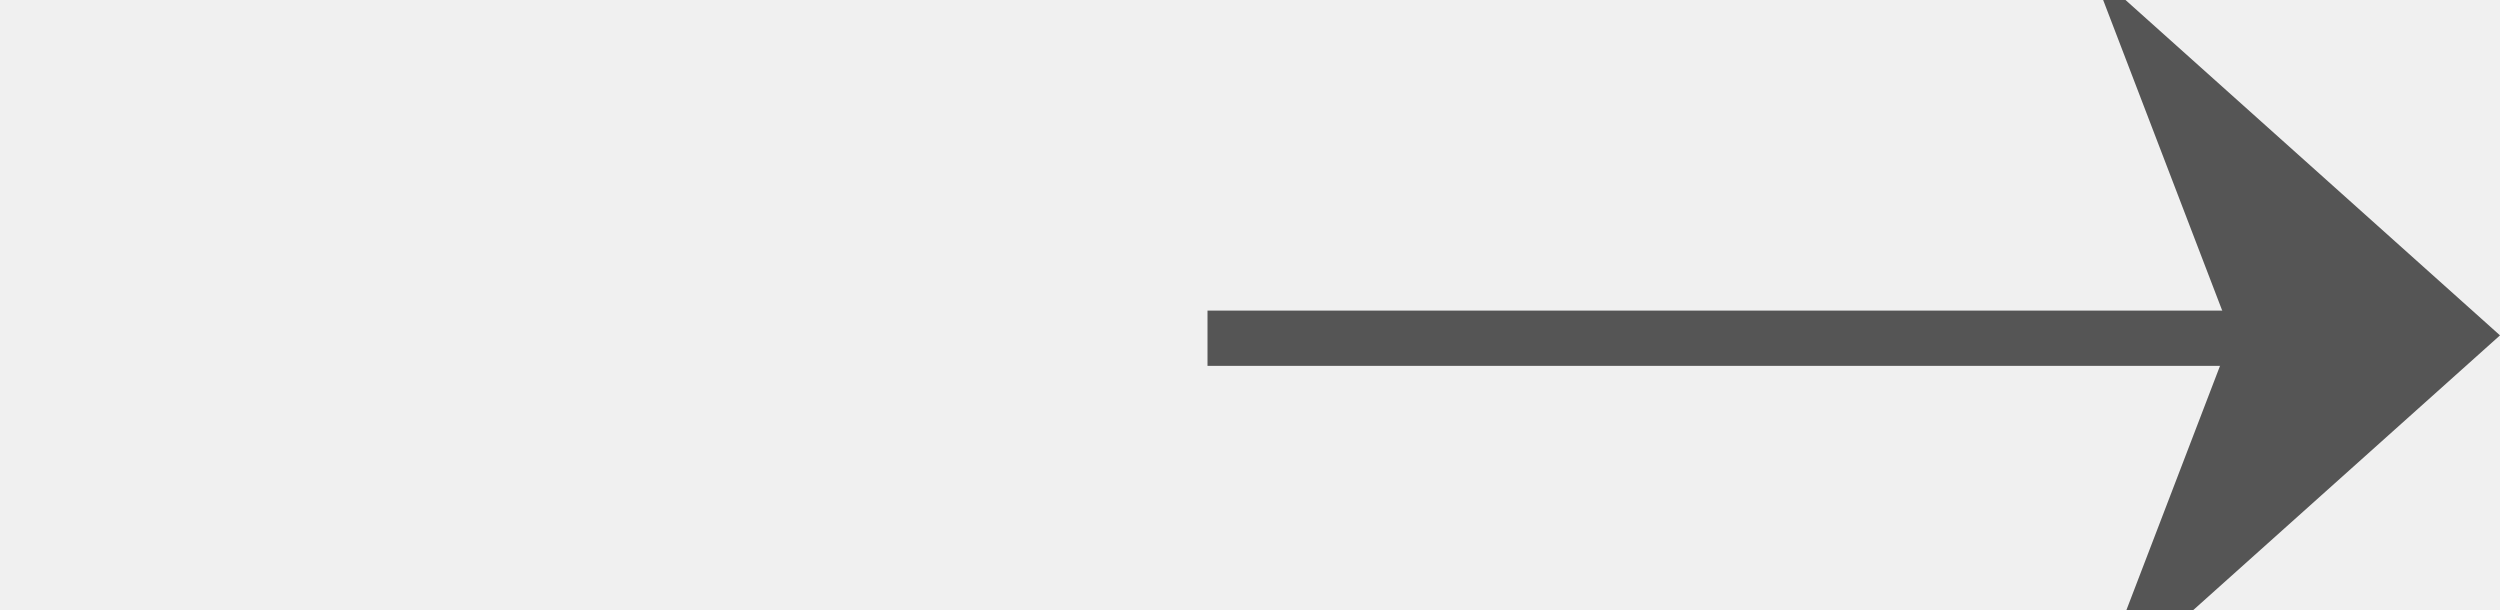
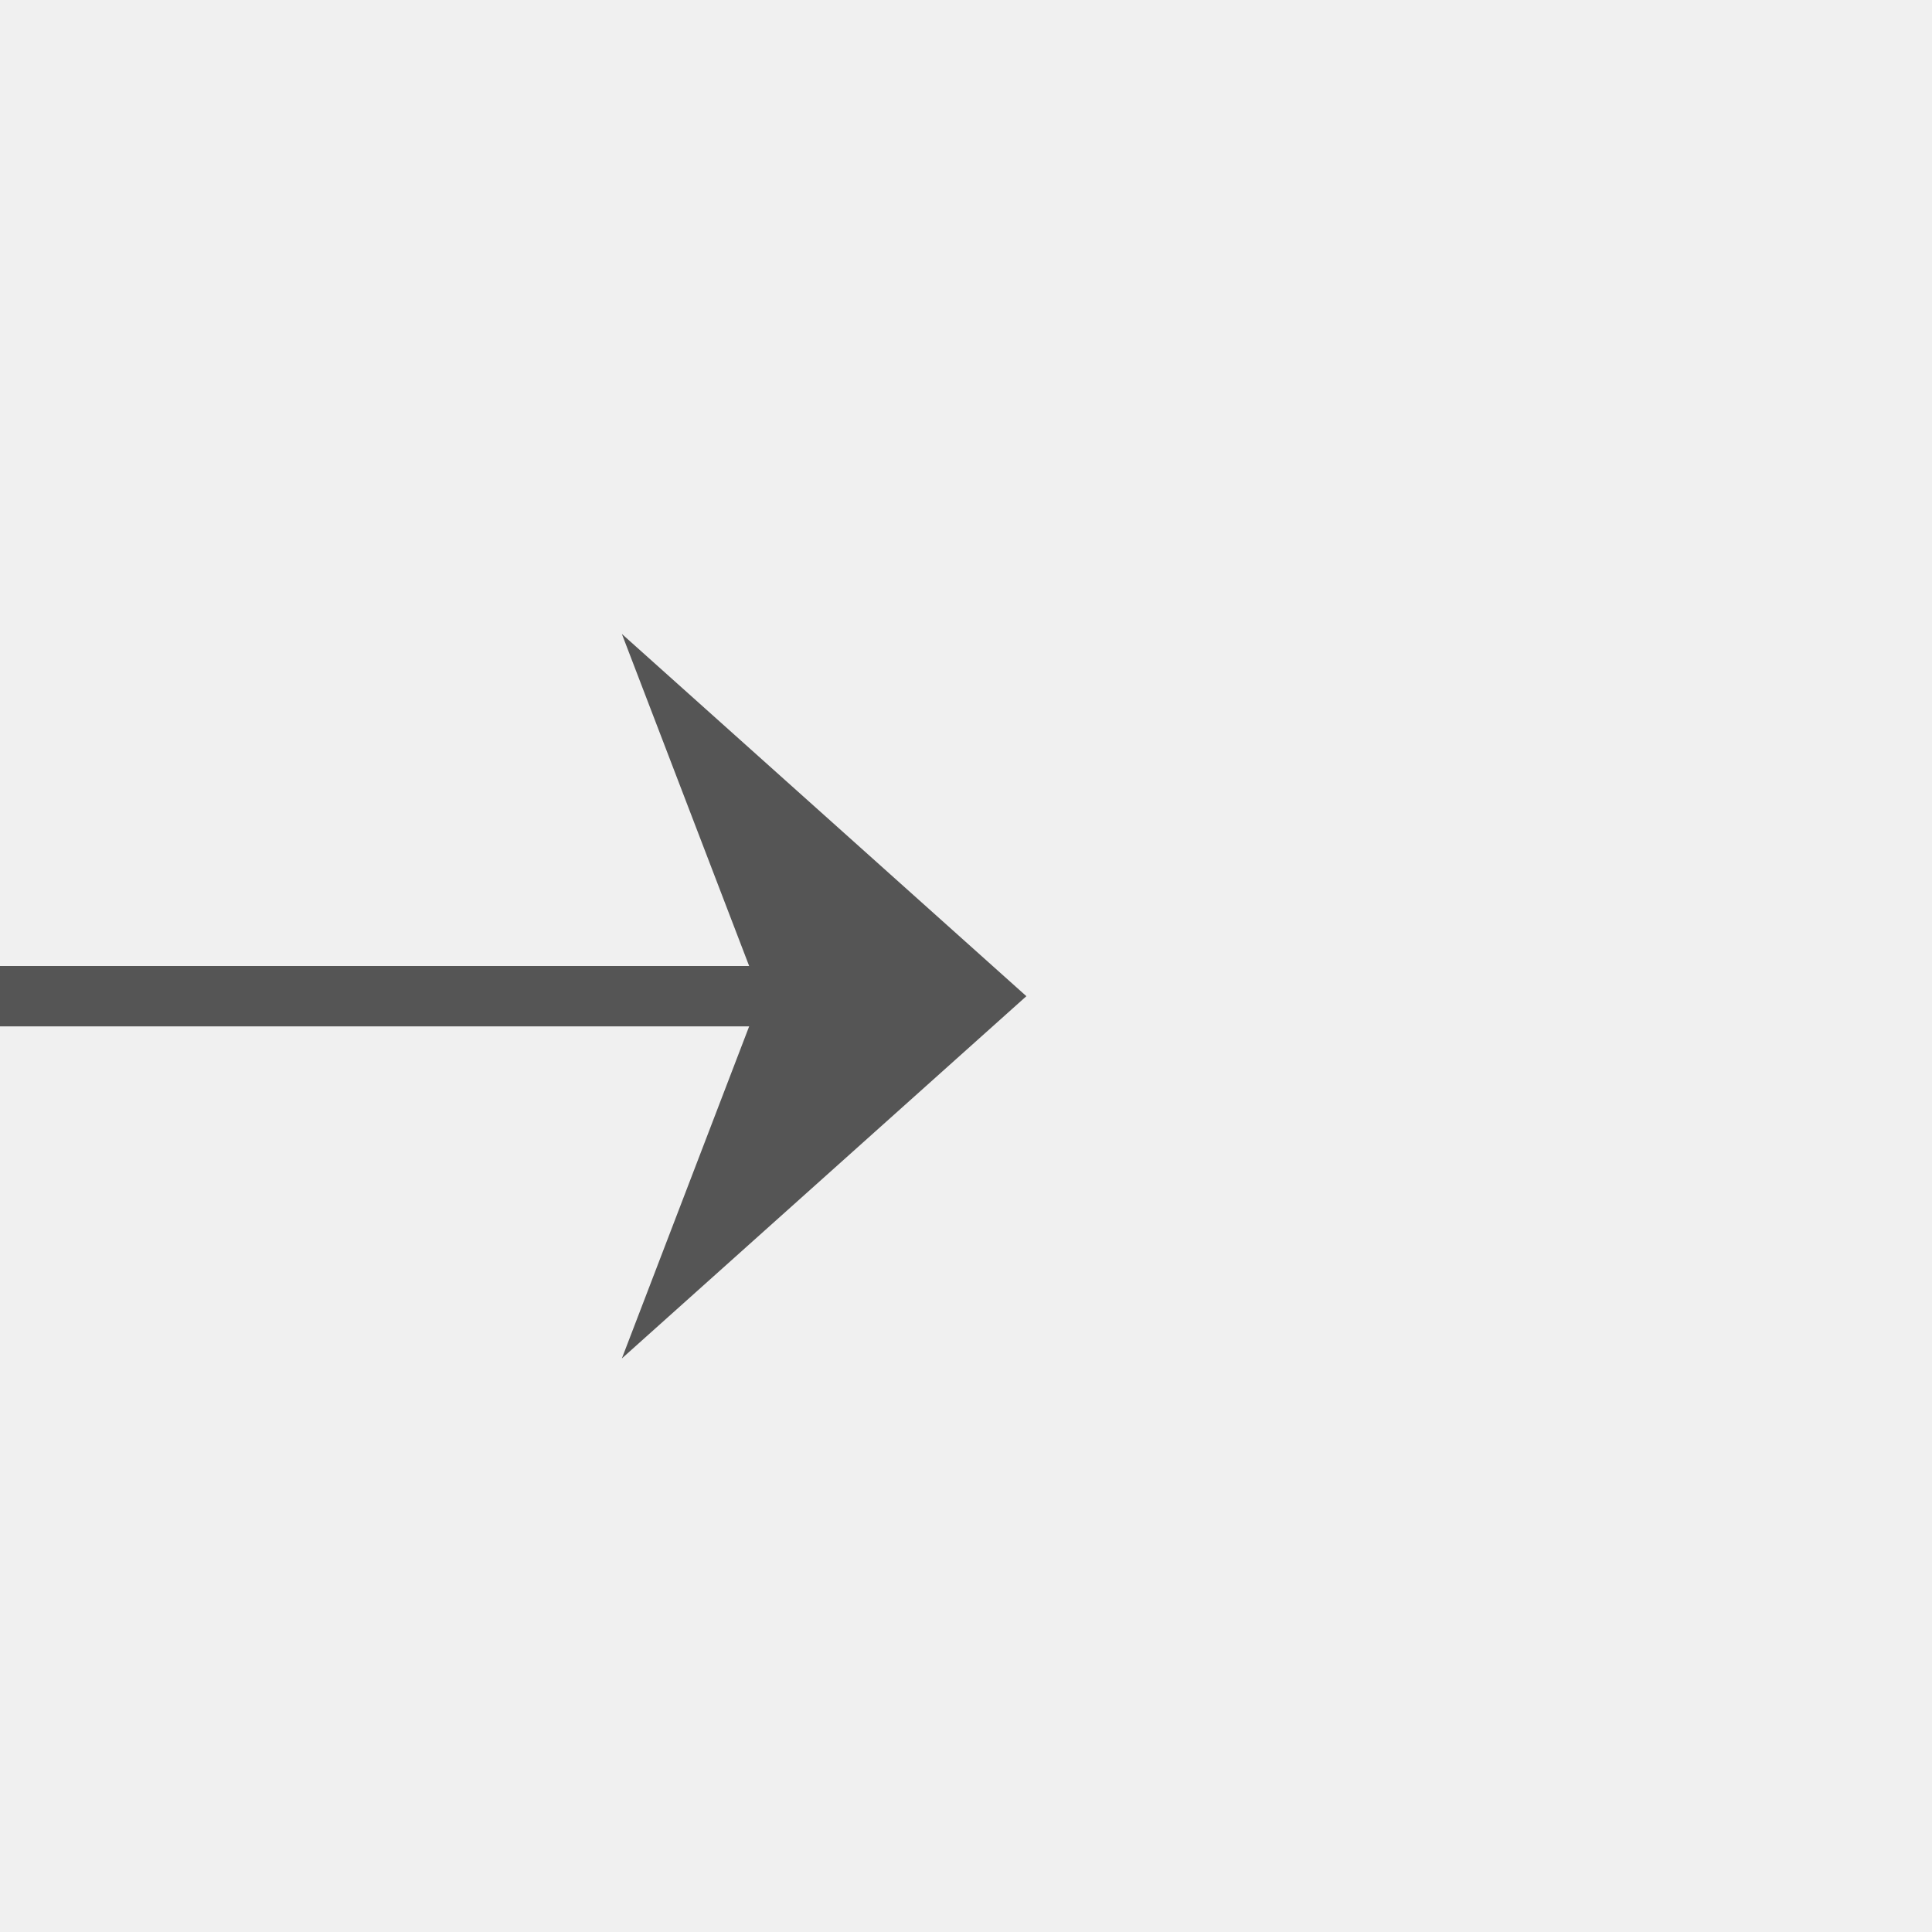
- <svg xmlns="http://www.w3.org/2000/svg" version="1.1" width="41px" height="10px" preserveAspectRatio="xMinYMid meet" viewBox="753 130  41 8">
-   <defs>
-     <mask fill="white" id="clip313">
-       <path d="M 743.197 121  L 772.803 121  L 772.803 149  L 743.197 149  Z M 714 118  L 810 118  L 810 150  L 714 150  Z " fill-rule="evenodd" />
-     </mask>
-   </defs>
-   <path d="M 724 138.5  L 756 138.5  A 2 2 0 0 0 758.5 136.5 A 2 2 0 0 1 760.5 134.5 L 793 134.5  " stroke-width="1" stroke="#555555" fill="none" mask="url(#clip313)" />
-   <path d="M 726 135.5  A 3 3 0 0 0 723 138.5 A 3 3 0 0 0 726 141.5 A 3 3 0 0 0 729 138.5 A 3 3 0 0 0 726 135.5 Z M 787.3 140.5  L 794 134.5  L 787.3 128.5  L 789.6 134.5  L 787.3 140.5  Z " fill-rule="nonzero" fill="#555555" stroke="none" mask="url(#clip313)" />
+ <svg xmlns="http://www.w3.org/2000/svg" version="1.1" width="32px" height="32px" preserveAspectRatio="xMinYMid meet" viewBox="443 119  32 30">
+   <path d="M 290 134.5  L 459 134.5  " stroke-width="1" stroke="#555555" fill="none" />
+   <path d="M 292 131.5  A 3 3 0 0 0 289 134.5 A 3 3 0 0 0 292 137.5 A 3 3 0 0 0 295 134.5 A 3 3 0 0 0 292 131.5 Z M 453.3 140.5  L 460 134.5  L 453.3 128.5  L 455.6 134.5  L 453.3 140.5  Z " fill-rule="nonzero" fill="#555555" stroke="none" />
</svg>
